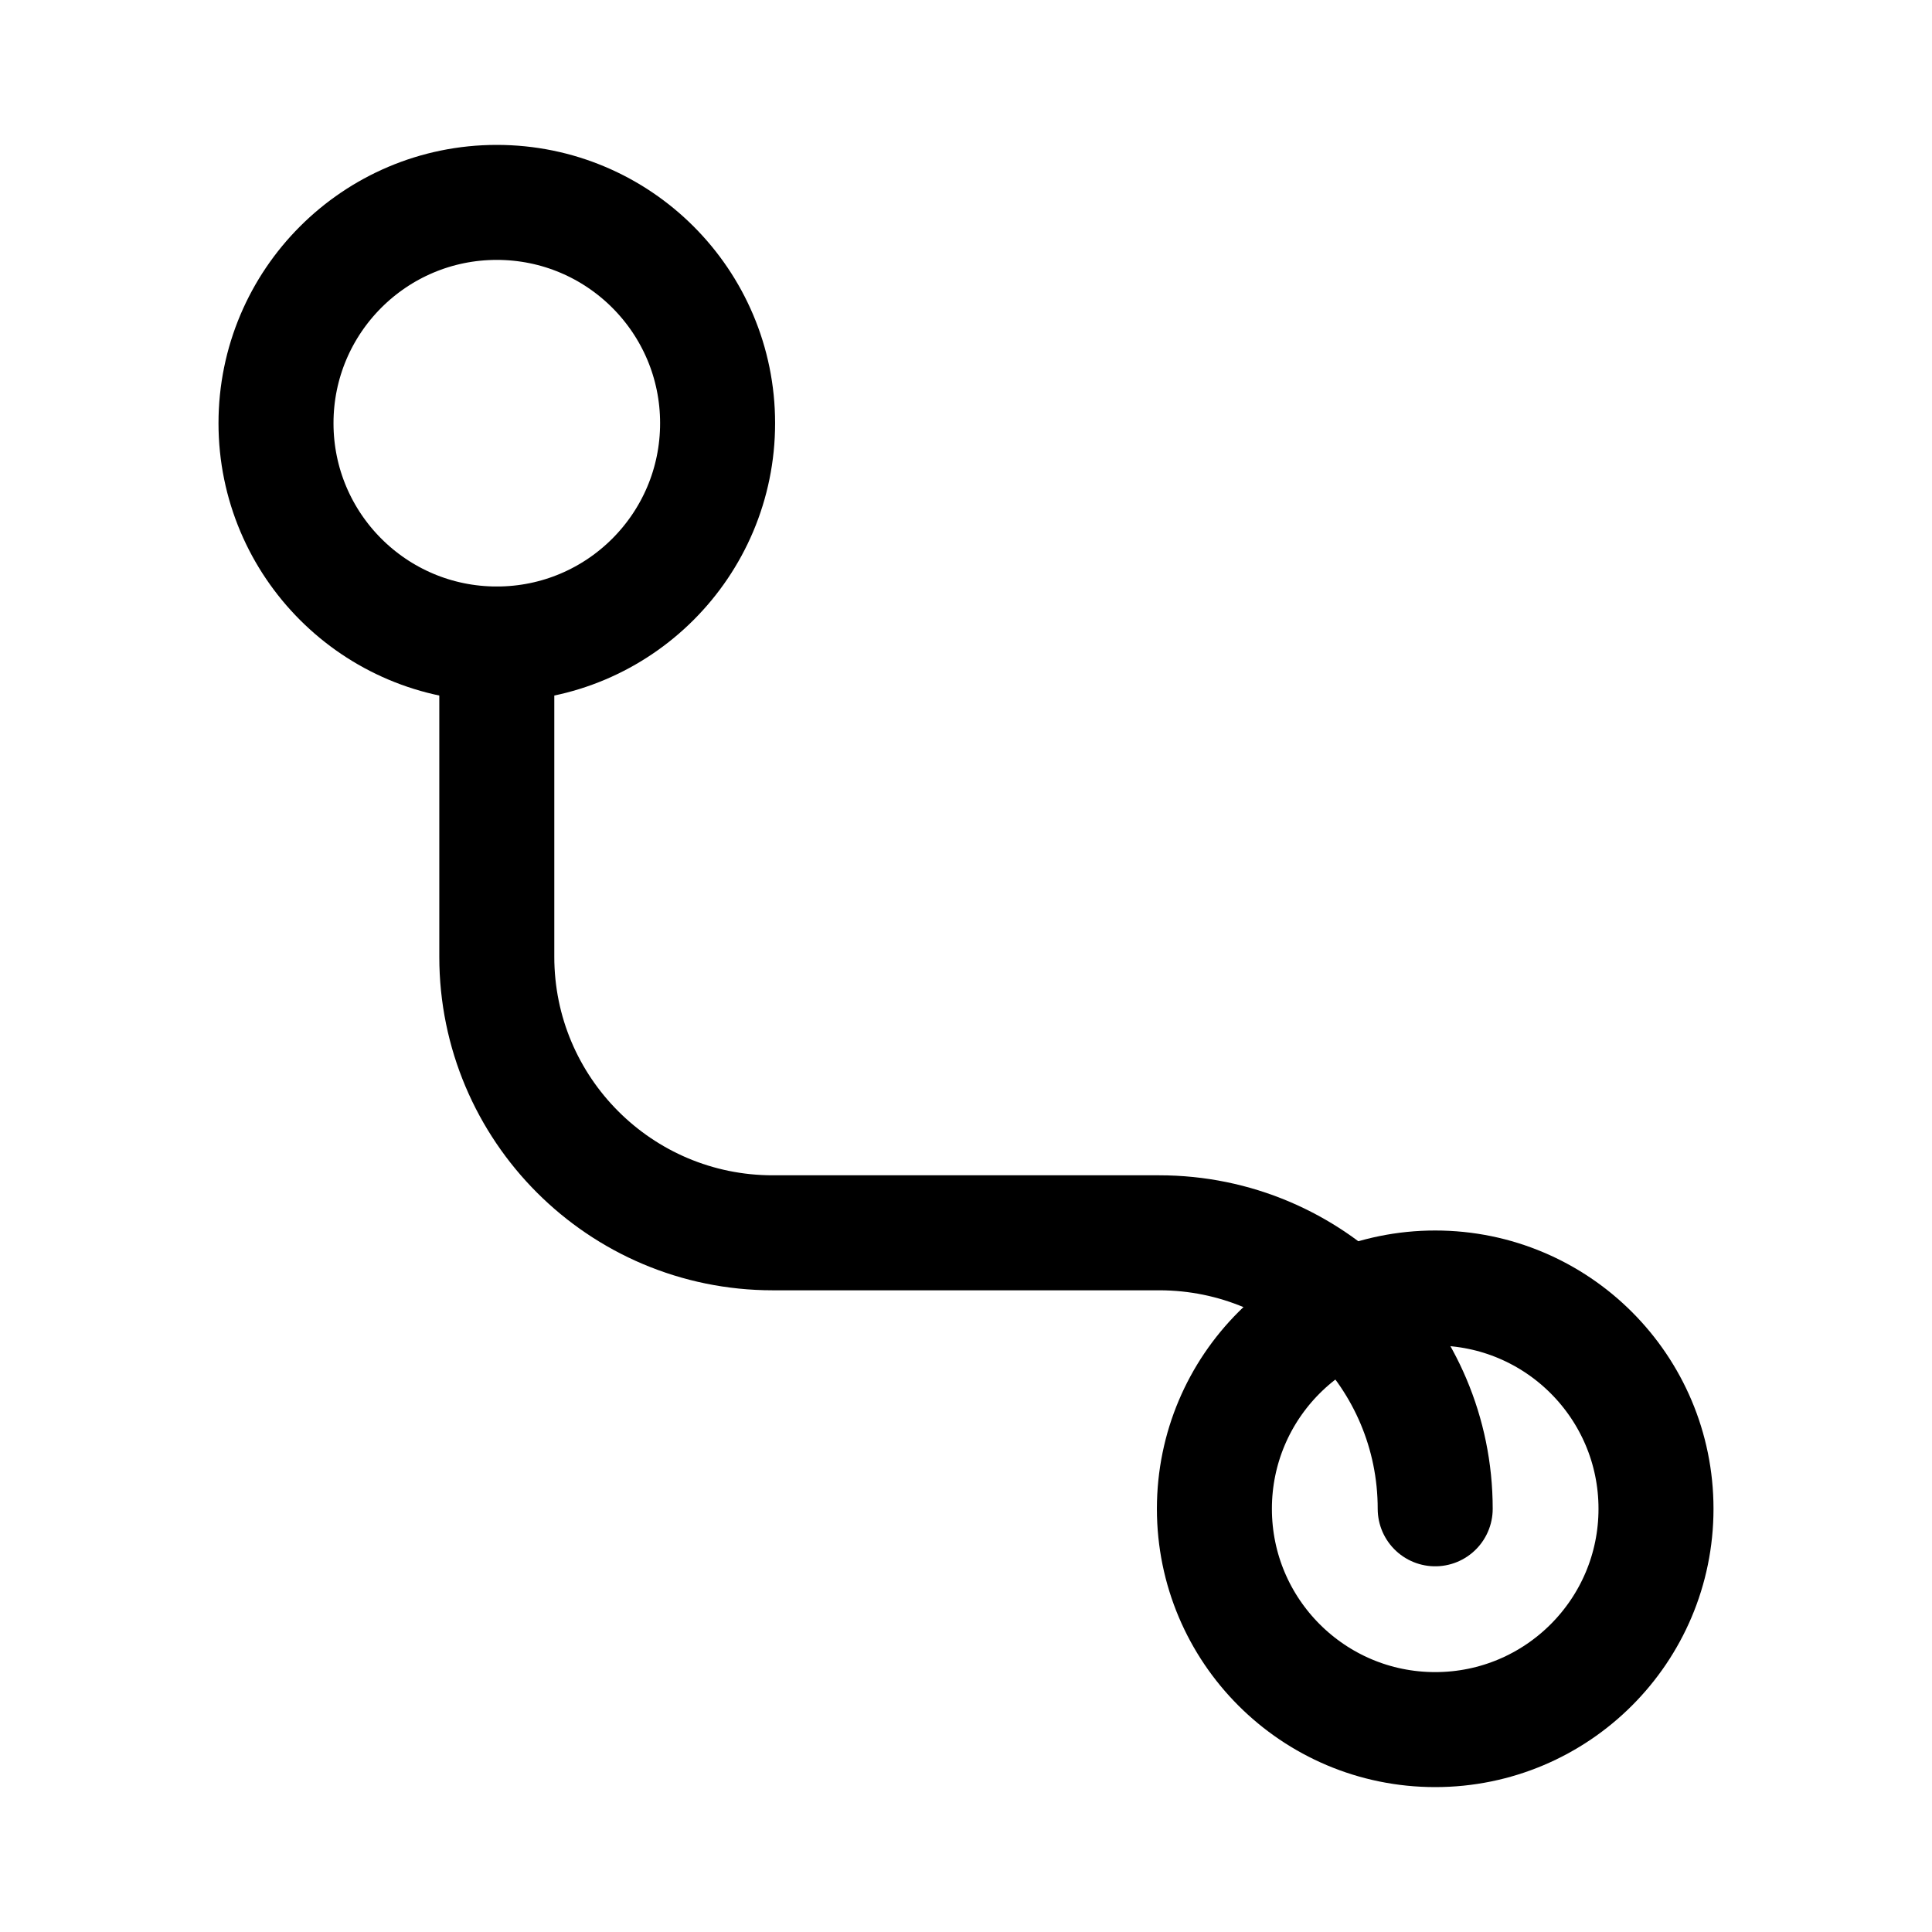
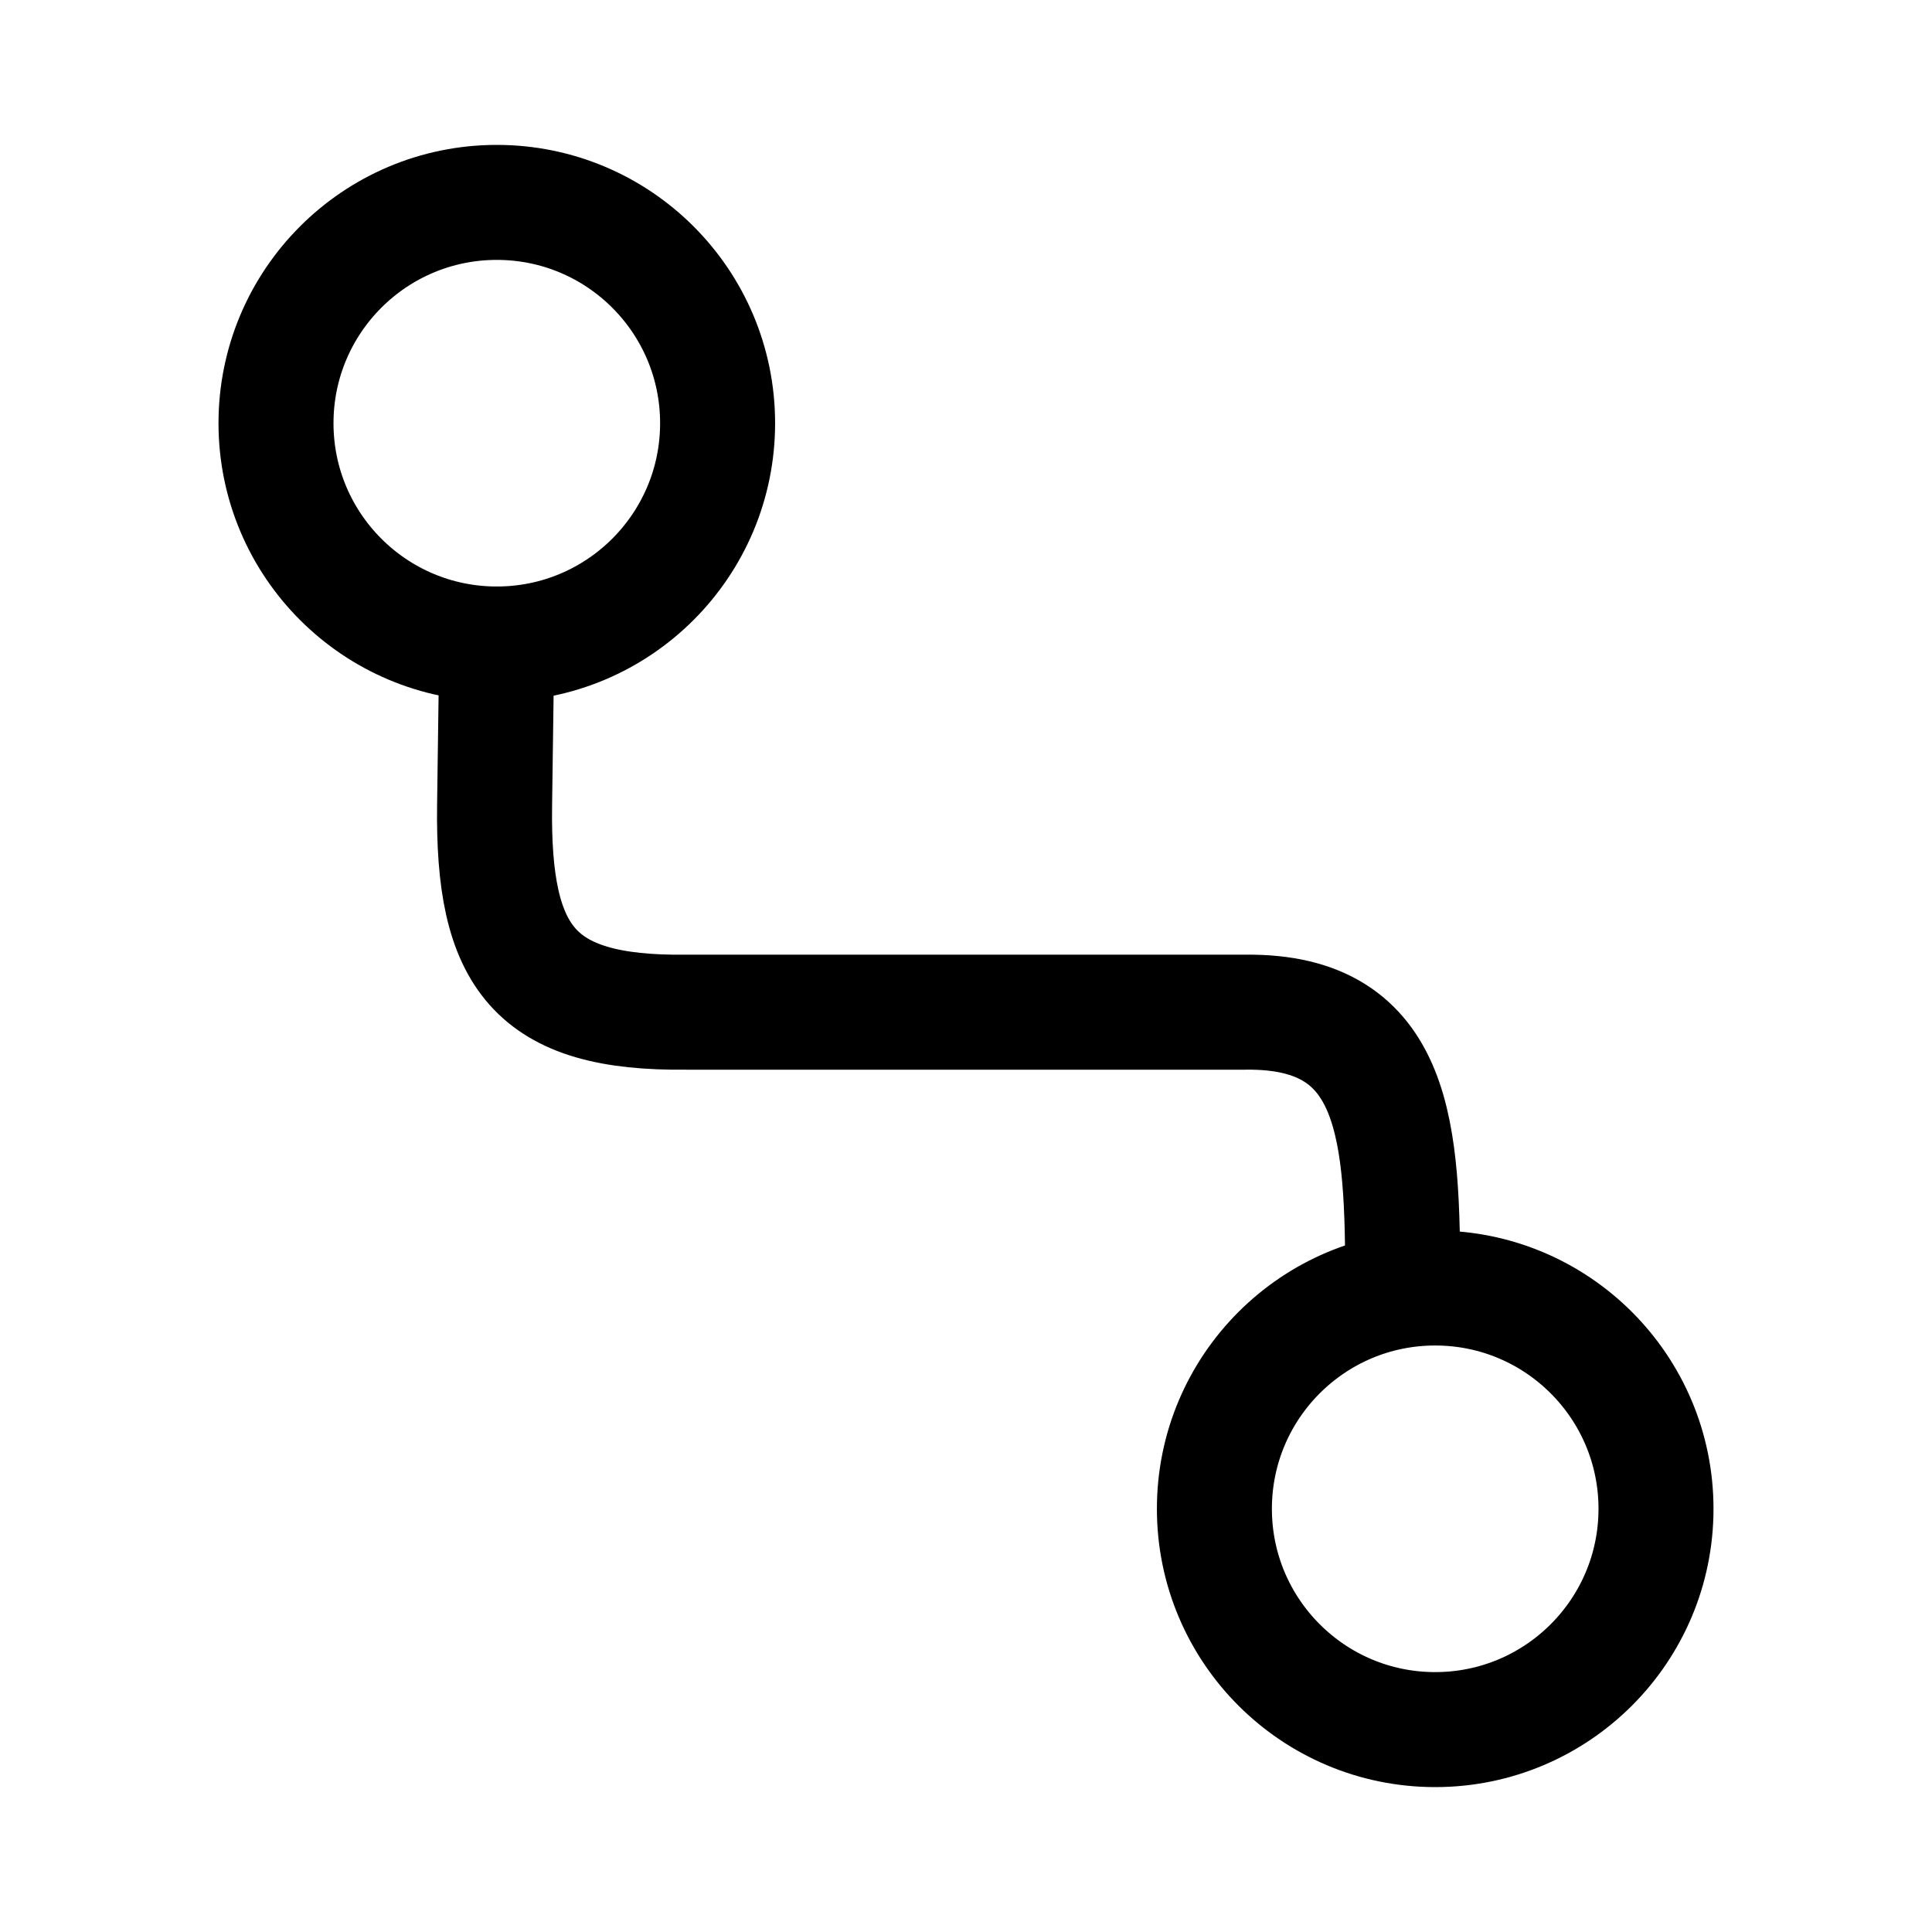
<svg xmlns="http://www.w3.org/2000/svg" width="21" height="21" version="1.1" viewBox="0 0 21 21">
  <g fill="none" stroke="#000" stroke-linecap="round" stroke-linejoin="round" stroke-width="1.25">
    <circle cx="5.4" cy="4.6" r="2.4" />
    <circle cx="15.6" cy="16.4" r="2.4" />
-     <path d="m5.4 7v3.4a3 3 0 0 0 3 3h4.2a3 3 0 0 1 3 3" />
+     <path d="m5.4 7-0.024 1.754c-0.022 1.657 0.426 2.267 2.083 2.248h6.081c1.657-0.019 1.707 1.32 1.707 2.977" />
  </g>
</svg>
